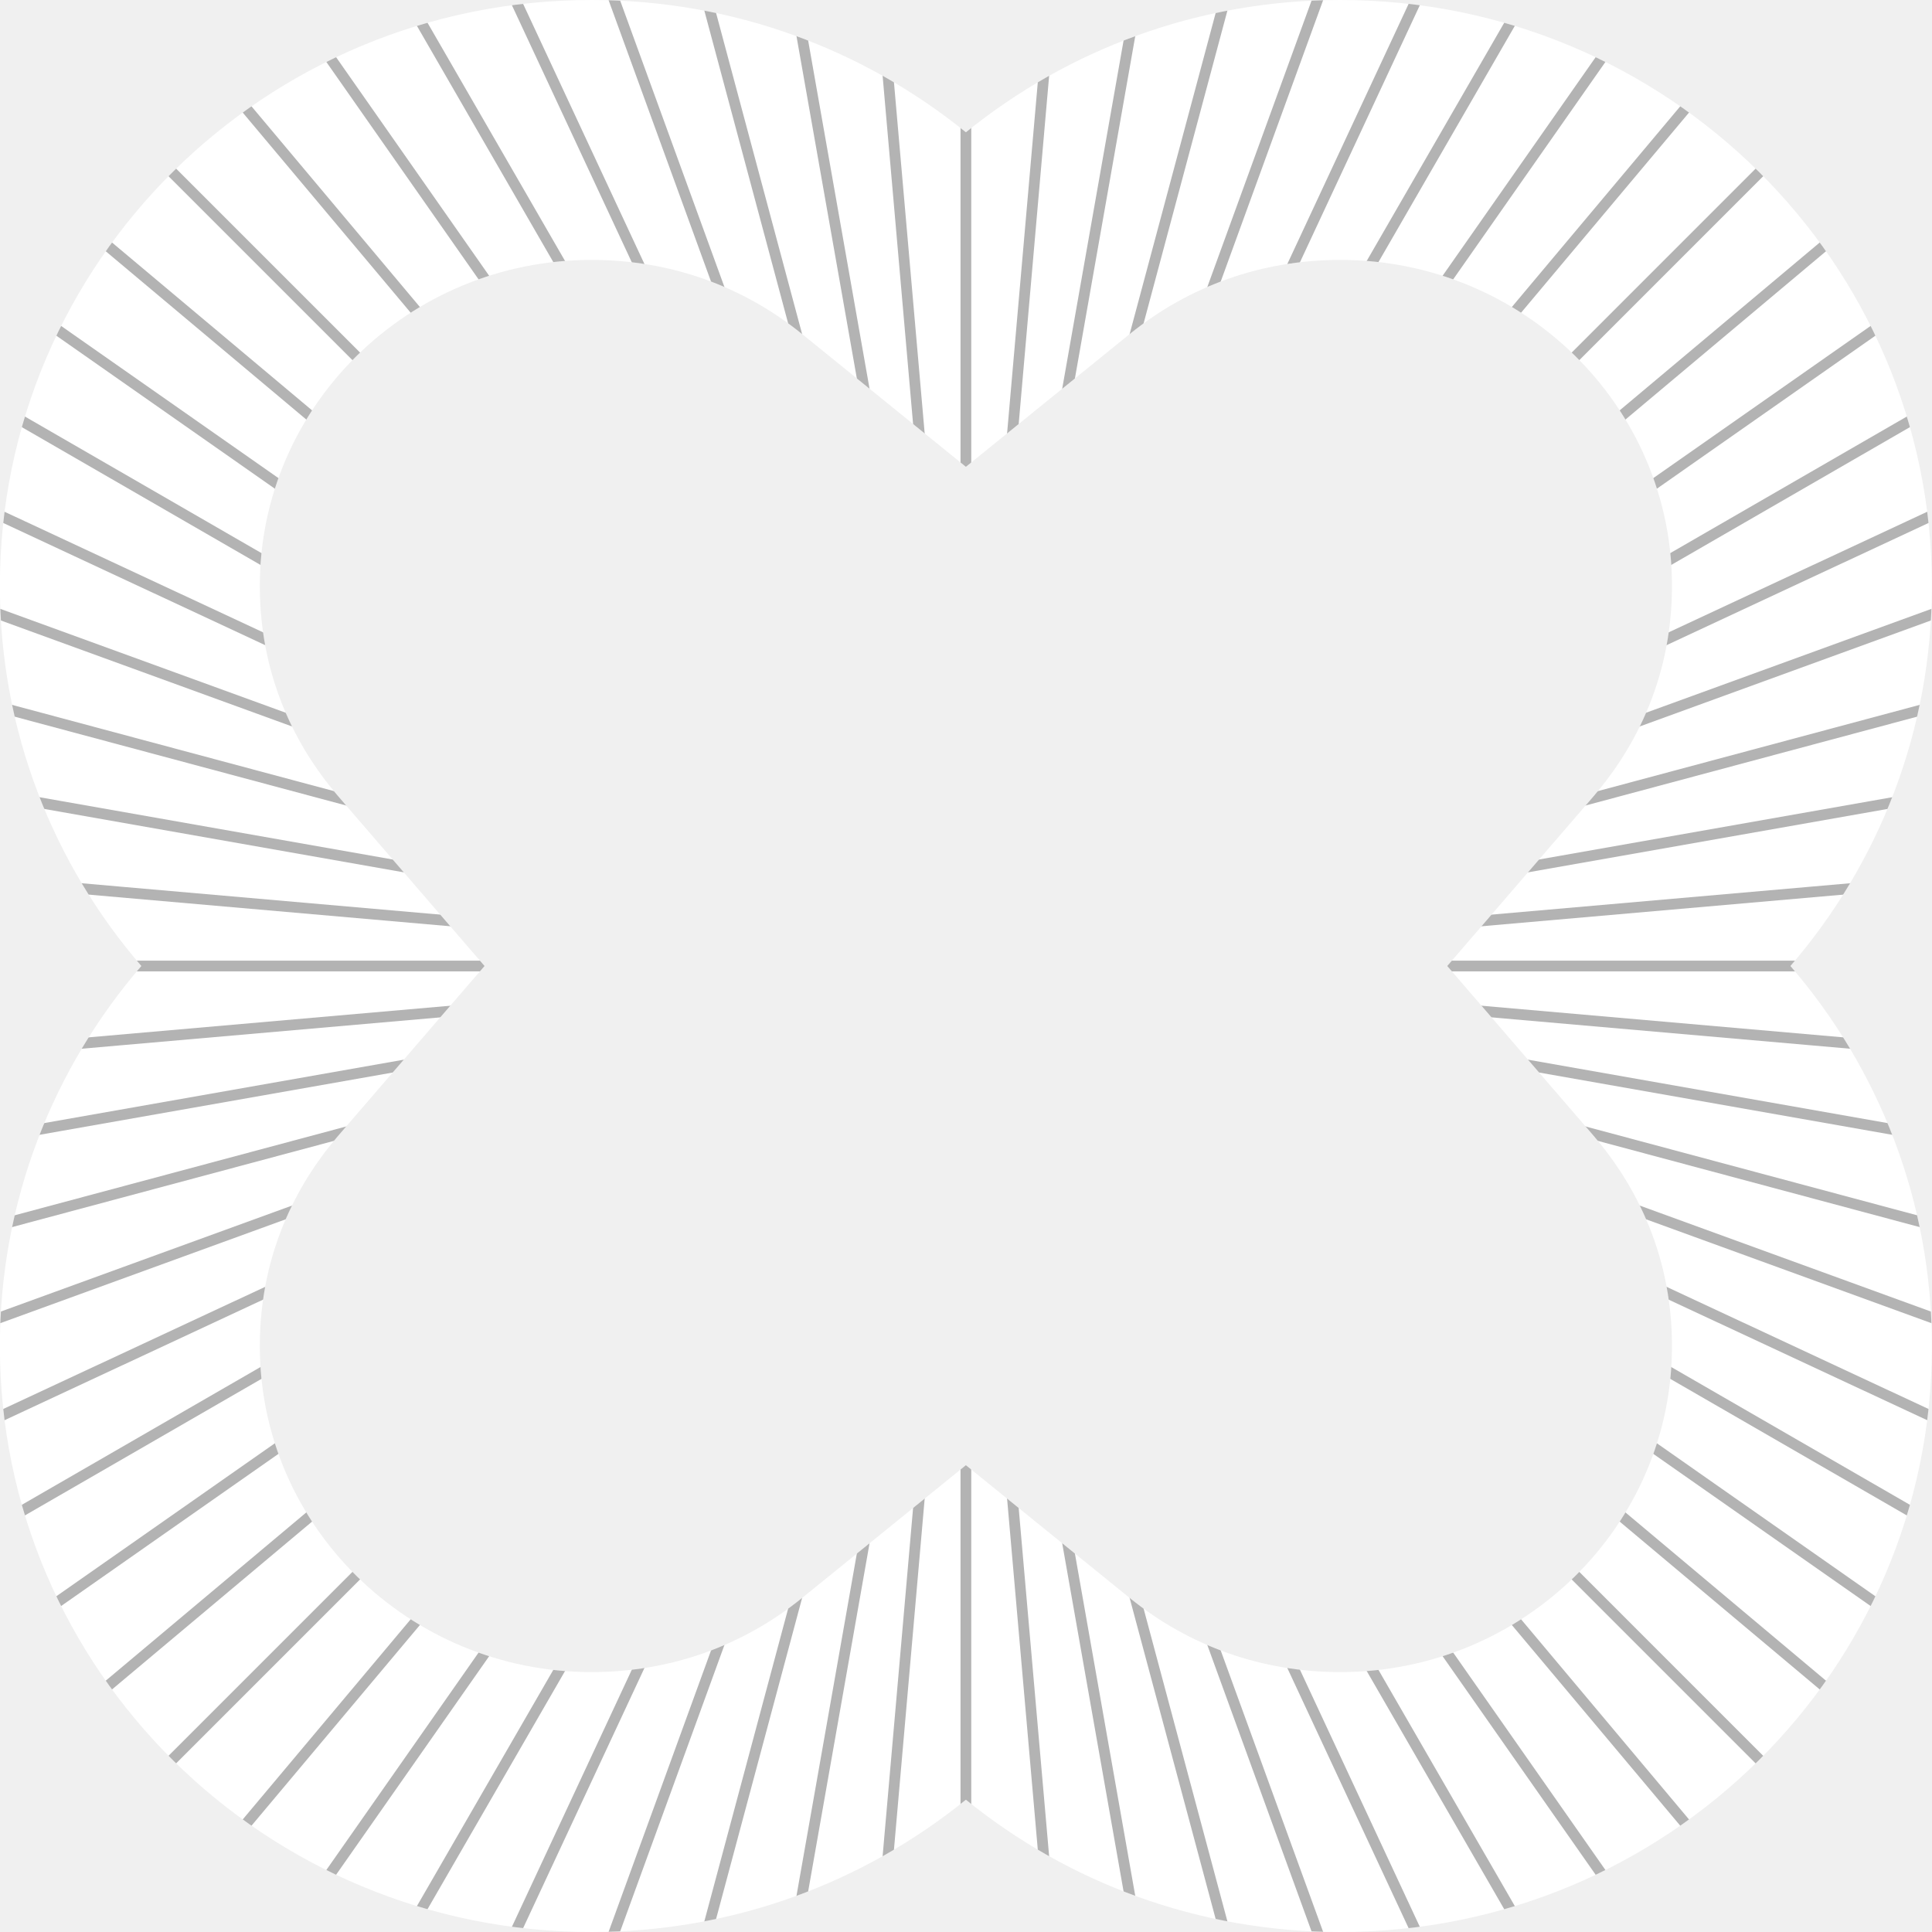
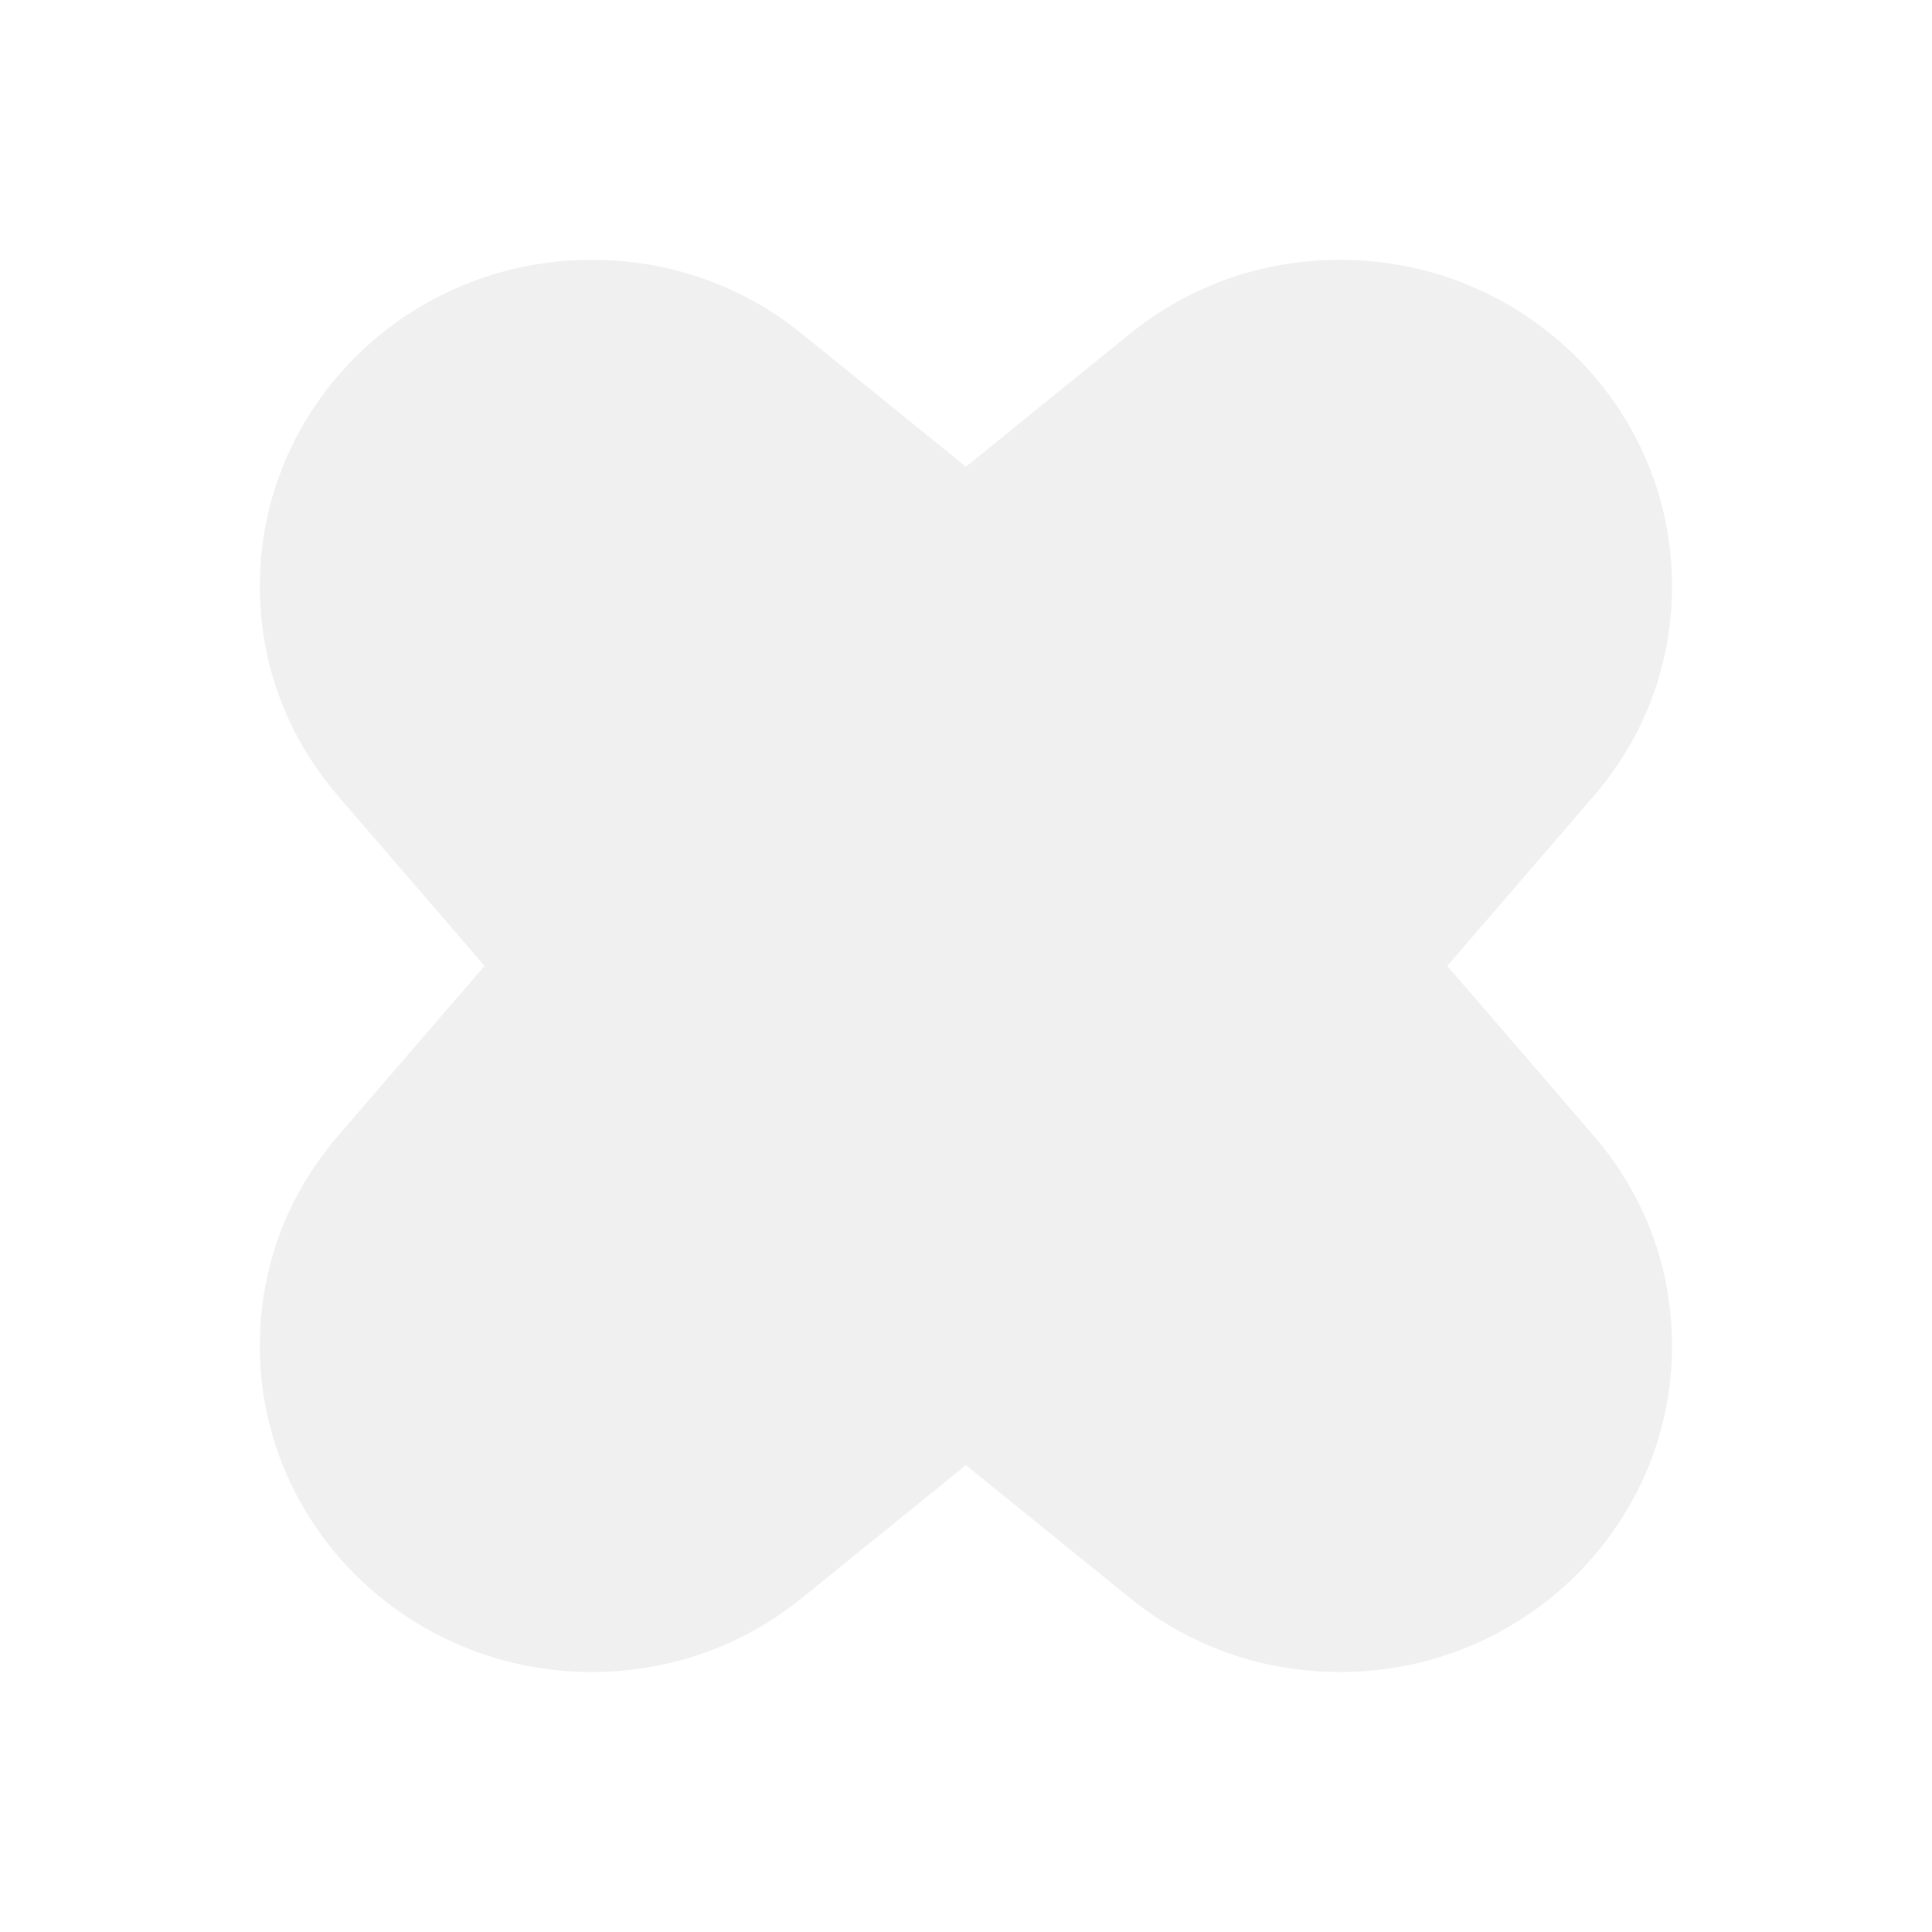
- <svg xmlns="http://www.w3.org/2000/svg" width="180" height="180" viewBox="0 0 180 180" fill="none">
-   <path d="M179.99 54.581C179.99 24.433 155.315 0 124.876 0C111.639 0 99.491 4.625 89.99 12.326C80.49 4.625 68.342 0 55.104 0C24.666 0 -0.01 24.433 -0.01 54.581C-0.01 68.101 4.954 80.467 13.171 90C4.954 99.533 -0.01 111.899 -0.01 125.419C-0.01 155.567 24.666 180 55.104 180C68.342 180 80.49 175.375 89.99 167.674C99.491 175.375 111.639 180 124.876 180C155.315 180 179.99 155.567 179.99 125.419C179.99 111.899 175.026 99.533 166.809 90C175.026 80.467 179.99 68.101 179.99 54.581ZM124.876 155.785C117.612 155.785 110.823 153.396 105.238 148.867L89.99 136.509L74.743 148.867C69.157 153.396 62.369 155.785 55.104 155.785C38.065 155.785 24.206 142.16 24.206 125.419C24.206 116.217 28.177 109.679 31.51 105.813L45.144 90L31.51 74.187C28.177 70.321 24.206 63.783 24.206 54.581C24.206 37.84 38.065 24.215 55.104 24.215C62.369 24.215 69.157 26.605 74.743 31.133L89.99 43.491L105.238 31.133C110.823 26.605 117.612 24.215 124.876 24.215C141.916 24.215 155.775 37.84 155.775 54.581C155.775 63.783 151.804 70.321 148.47 74.187L134.837 90L148.47 105.813C151.804 109.679 155.775 116.217 155.775 125.419C155.775 142.16 141.916 155.785 124.876 155.785Z" fill="white" />
-   <mask id="mask0_3126_6314" style="mask-type:luminance" maskUnits="userSpaceOnUse" x="-1" y="0" width="181" height="180">
-     <path d="M124.876 155.785C141.916 155.785 155.775 142.16 155.775 125.419C155.775 116.217 151.804 109.679 148.47 105.813L134.837 90L148.47 74.187C151.804 70.321 155.775 63.783 155.775 54.581C155.775 37.84 141.916 24.215 124.876 24.215C117.612 24.215 110.823 26.605 105.238 31.133L89.99 43.491L74.743 31.133C69.157 26.605 62.369 24.215 55.104 24.215C38.065 24.215 24.206 37.84 24.206 54.581C24.206 63.783 28.177 70.321 31.51 74.187L45.144 90L31.51 105.813C28.177 109.679 24.206 116.217 24.206 125.419C24.206 142.16 38.065 155.785 55.104 155.785C62.369 155.785 69.157 153.396 74.743 148.867L89.99 136.509L105.238 148.867C110.823 153.396 117.612 155.785 124.876 155.785ZM124.876 180C111.639 180 99.491 175.375 89.99 167.674C80.49 175.375 68.342 180 55.104 180C24.666 180 -0.01 155.567 -0.01 125.419C-0.01 111.899 4.954 99.533 13.171 90C4.954 80.467 -0.01 68.101 -0.01 54.581C-0.01 24.433 24.666 0 55.104 0C68.342 0 80.49 4.625 89.99 12.326C99.491 4.625 111.639 0 124.876 0C155.315 0 179.99 24.433 179.99 54.581C179.99 68.101 175.026 80.467 166.809 90C175.026 99.533 179.99 111.899 179.99 125.419C179.99 155.567 155.315 180 124.876 180Z" fill="white" />
+ <svg xmlns="http://www.w3.org/2000/svg" width="100%" height="100%" preserveAspectRatio="none" viewBox="0 0 180 180" fill="none">
+   <path fill-rule="evenodd" clip-rule="evenodd" d="M180 0H0V180H180V0ZM89.992 136.501L74.745 148.859C69.159 153.387 62.371 155.777 55.106 155.777C38.067 155.777 24.207 142.151 24.207 125.411C24.207 116.209 28.179 109.671 31.512 105.804L45.145 89.992L31.512 74.179C28.179 70.313 24.207 63.775 24.207 54.573C24.207 37.832 38.067 24.207 55.106 24.207C62.371 24.207 69.159 26.596 74.745 31.125L89.992 43.482L105.24 31.125C110.825 26.596 117.614 24.207 124.878 24.207C141.918 24.207 155.777 37.832 155.777 54.573C155.777 63.775 151.806 70.313 148.472 74.179L134.839 89.992L148.472 105.804C151.806 109.671 155.777 116.209 155.777 125.411C155.777 142.151 141.918 155.777 124.878 155.777C117.614 155.777 110.825 153.387 105.24 148.859L89.992 136.501Z" fill="white" />
+   <path d="M180 54.581C180 24.433 155.325 0 124.886 0C111.648 0 99.5 4.625 90 12.326C80.499 4.625 68.352 0 55.114 0C24.675 0 0 24.433 0 54.581C0 68.101 4.964 80.467 13.181 90C4.964 99.533 0 111.899 0 125.419C0 155.567 24.675 180 55.114 180C68.352 180 80.499 175.375 90 167.674C99.5 175.375 111.648 180 124.886 180C155.325 180 180 155.567 180 125.419C180 111.899 175.036 99.533 166.819 90C175.036 80.467 180 68.101 180 54.581ZM124.886 155.785C117.622 155.785 110.833 153.396 105.248 148.867L90 136.509L74.752 148.867C69.167 153.396 62.379 155.785 55.114 155.785C38.074 155.785 24.215 142.16 24.215 125.419C24.215 116.217 28.187 109.679 31.52 105.813L45.153 90L31.52 74.187C28.187 70.321 24.215 63.783 24.215 54.581C24.215 37.84 38.074 24.215 55.114 24.215C62.379 24.215 69.167 26.605 74.752 31.133L90 43.491L105.248 31.133C110.833 26.605 117.622 24.215 124.886 24.215C141.926 24.215 155.785 37.84 155.785 54.581C155.785 63.783 151.813 70.321 148.48 74.187L134.847 90L148.48 105.813C151.813 109.679 155.785 116.217 155.785 125.419C155.785 142.16 141.926 155.785 124.886 155.785Z" fill="current" />
+   <mask id="mask0_3125_6062" style="mask-type:luminance" maskUnits="userSpaceOnUse" x="0" y="0" width="180" height="180">
+     <path d="M124.886 155.785C141.926 155.785 155.785 142.16 155.785 125.419C155.785 116.217 151.813 109.679 148.48 105.813L134.847 90L148.48 74.187C151.813 70.321 155.785 63.783 155.785 54.581C155.785 37.84 141.926 24.215 124.886 24.215C117.622 24.215 110.833 26.605 105.248 31.133L90 43.491L74.752 31.133C69.167 26.605 62.379 24.215 55.114 24.215C38.074 24.215 24.215 37.84 24.215 54.581C24.215 63.783 28.187 70.321 31.52 74.187L45.153 90L31.52 105.813C28.187 109.679 24.215 116.217 24.215 125.419C24.215 142.16 38.074 155.785 55.114 155.785C62.379 155.785 69.167 153.396 74.752 148.867L90 136.509L105.248 148.867C110.833 153.396 117.622 155.785 124.886 155.785ZM124.886 180C111.648 180 99.5 175.375 90 167.674C80.499 175.375 68.352 180 55.114 180C24.675 180 0 155.567 0 125.419C0 111.899 4.964 99.533 13.181 90C4.964 80.467 0 68.101 0 54.581C0 24.433 24.675 0 55.114 0C68.352 0 80.499 4.625 90 12.326C99.5 4.625 111.648 0 124.886 0C155.325 0 180 24.433 180 54.581C180 68.101 175.036 80.467 166.819 90C175.036 99.533 180 111.899 180 125.419C180 155.567 155.325 180 124.886 180Z" fill="current" />
  </mask>
-   <g mask="url(#mask0_3126_6314)">
-     <path opacity="0.3" d="M89.99 90.001V-47.122" stroke="black" stroke-miterlimit="10" />
-     <path opacity="0.3" d="M89.991 90.001L78.037 -46.597" stroke="black" stroke-miterlimit="10" />
-     <path opacity="0.3" d="M89.99 90.001L66.179 -45.039" stroke="black" stroke-miterlimit="10" />
-     <path opacity="0.3" d="M89.991 90.001L54.499 -42.448" stroke="black" stroke-miterlimit="10" />
-     <path opacity="0.3" d="M89.991 90.001L43.086 -38.849" stroke="black" stroke-miterlimit="10" />
-     <path opacity="0.3" d="M89.991 90.001L32.035 -34.272" stroke="black" stroke-miterlimit="10" />
-     <path opacity="0.3" d="M89.991 90.001L21.43 -28.751" stroke="black" stroke-miterlimit="10" />
-     <path opacity="0.3" d="M89.991 90L11.34 -22.326" stroke="black" stroke-miterlimit="10" />
-     <path opacity="0.3" d="M89.99 90.001L1.847 -15.037" stroke="black" stroke-miterlimit="10" />
-     <path opacity="0.3" d="M89.99 90.001L-6.967 -6.957" stroke="black" stroke-miterlimit="10" />
-     <path opacity="0.3" d="M89.991 90.001L-15.055 1.857" stroke="black" stroke-miterlimit="10" />
-     <path opacity="0.3" d="M89.99 90.001L-22.336 11.35" stroke="black" stroke-miterlimit="10" />
-     <path opacity="0.3" d="M89.99 90.001L-28.761 21.439" stroke="black" stroke-miterlimit="10" />
-     <path opacity="0.3" d="M89.99 90.001L-34.282 32.046" stroke="black" stroke-miterlimit="10" />
-     <path opacity="0.3" d="M89.991 90.001L-38.859 43.105" stroke="black" stroke-miterlimit="10" />
-     <path opacity="0.3" d="M89.991 90.001L-42.459 54.51" stroke="black" stroke-miterlimit="10" />
-     <path opacity="0.3" d="M89.991 90.001L-45.05 66.189" stroke="black" stroke-miterlimit="10" />
-     <path opacity="0.3" d="M89.991 90.001L-46.607 78.047" stroke="black" stroke-miterlimit="10" />
-     <path opacity="0.3" d="M89.991 90.001H-47.132" stroke="black" stroke-miterlimit="10" />
-     <path opacity="0.3" d="M89.991 90.001L-46.607 101.947" stroke="black" stroke-miterlimit="10" />
-     <path opacity="0.3" d="M89.991 90.001L-45.05 113.813" stroke="black" stroke-miterlimit="10" />
-     <path opacity="0.3" d="M89.991 90.001L-42.459 125.484" stroke="black" stroke-miterlimit="10" />
-     <path opacity="0.3" d="M89.991 90.001L-38.859 136.898" stroke="black" stroke-miterlimit="10" />
-     <path opacity="0.3" d="M89.99 90.001L-34.282 147.948" stroke="black" stroke-miterlimit="10" />
-     <path opacity="0.3" d="M89.99 90.001L-28.761 158.554" stroke="black" stroke-miterlimit="10" />
-     <path opacity="0.3" d="M89.99 90.001L-22.336 168.644" stroke="black" stroke-miterlimit="10" />
-     <path opacity="0.3" d="M89.991 90.001L-15.055 178.136" stroke="black" stroke-miterlimit="10" />
-     <path opacity="0.3" d="M89.99 90.001L-6.967 186.959" stroke="black" stroke-miterlimit="10" />
-     <path opacity="0.3" d="M89.99 90.001L1.847 195.039" stroke="black" stroke-miterlimit="10" />
-     <path opacity="0.3" d="M89.991 90.001L11.34 202.319" stroke="black" stroke-miterlimit="10" />
-     <path opacity="0.3" d="M89.991 90.001L21.43 208.744" stroke="black" stroke-miterlimit="10" />
-     <path opacity="0.3" d="M89.991 90.001L32.035 214.274" stroke="black" stroke-miterlimit="10" />
-     <path opacity="0.3" d="M89.991 90.001L43.086 218.85" stroke="black" stroke-miterlimit="10" />
-     <path opacity="0.3" d="M89.991 90.001L54.499 222.442" stroke="black" stroke-miterlimit="10" />
-     <path opacity="0.3" d="M89.99 90.001L66.179 225.033" stroke="black" stroke-miterlimit="10" />
-     <path opacity="0.3" d="M89.991 90.001L78.037 226.591" stroke="black" stroke-miterlimit="10" />
-     <path opacity="0.3" d="M89.99 90.001V227.116" stroke="black" stroke-miterlimit="10" />
-     <path opacity="0.3" d="M89.99 90.001L101.937 226.591" stroke="black" stroke-miterlimit="10" />
-     <path opacity="0.3" d="M89.99 90.001L113.794 225.033" stroke="black" stroke-miterlimit="10" />
-     <path opacity="0.3" d="M89.99 90.001L125.474 222.442" stroke="black" stroke-miterlimit="10" />
-     <path opacity="0.3" d="M89.99 90.001L136.887 218.85" stroke="black" stroke-miterlimit="10" />
-     <path opacity="0.3" d="M89.99 90.001L147.938 214.274" stroke="black" stroke-miterlimit="10" />
-     <path opacity="0.3" d="M89.99 90.001L158.544 208.744" stroke="black" stroke-miterlimit="10" />
-     <path opacity="0.3" d="M89.99 90.001L168.634 202.319" stroke="black" stroke-miterlimit="10" />
-     <path opacity="0.3" d="M89.99 90.001L178.126 195.039" stroke="black" stroke-miterlimit="10" />
-     <path opacity="0.3" d="M89.99 90.001L186.94 186.959" stroke="black" stroke-miterlimit="10" />
-     <path opacity="0.3" d="M89.99 90.001L195.028 178.136" stroke="black" stroke-miterlimit="10" />
-     <path opacity="0.3" d="M89.99 90.001L202.309 168.644" stroke="black" stroke-miterlimit="10" />
-     <path opacity="0.3" d="M89.99 90.001L208.734 158.554" stroke="black" stroke-miterlimit="10" />
-     <path opacity="0.3" d="M89.99 90.001L214.255 147.948" stroke="black" stroke-miterlimit="10" />
-     <path opacity="0.3" d="M89.99 90.001L218.832 136.898" stroke="black" stroke-miterlimit="10" />
-     <path opacity="0.3" d="M89.99 90.001L222.432 125.484" stroke="black" stroke-miterlimit="10" />
-     <path opacity="0.3" d="M89.99 90.001L225.023 113.813" stroke="black" stroke-miterlimit="10" />
-     <path opacity="0.3" d="M89.99 90.001L226.581 101.947" stroke="black" stroke-miterlimit="10" />
-     <path opacity="0.3" d="M89.99 90.001H227.105" stroke="black" stroke-miterlimit="10" />
-     <path opacity="0.3" d="M89.99 90.001L226.581 78.047" stroke="black" stroke-miterlimit="10" />
-     <path opacity="0.3" d="M89.99 90.001L225.023 66.189" stroke="black" stroke-miterlimit="10" />
-     <path opacity="0.3" d="M89.99 90.001L222.432 54.51" stroke="black" stroke-miterlimit="10" />
-     <path opacity="0.3" d="M89.99 90.001L218.832 43.105" stroke="black" stroke-miterlimit="10" />
-     <path opacity="0.3" d="M89.99 90.001L214.255 32.046" stroke="black" stroke-miterlimit="10" />
-     <path opacity="0.3" d="M89.99 90.001L208.734 21.439" stroke="black" stroke-miterlimit="10" />
-     <path opacity="0.3" d="M89.99 90.001L202.309 11.35" stroke="black" stroke-miterlimit="10" />
-     <path opacity="0.3" d="M89.99 90.001L195.028 1.857" stroke="black" stroke-miterlimit="10" />
-     <path opacity="0.3" d="M89.99 90.001L186.94 -6.957" stroke="black" stroke-miterlimit="10" />
-     <path opacity="0.3" d="M89.99 90.001L178.126 -15.037" stroke="black" stroke-miterlimit="10" />
-     <path opacity="0.3" d="M89.99 90L168.634 -22.326" stroke="black" stroke-miterlimit="10" />
-     <path opacity="0.3" d="M89.99 90.001L158.544 -28.751" stroke="black" stroke-miterlimit="10" />
-     <path opacity="0.3" d="M89.99 90.001L147.938 -34.272" stroke="black" stroke-miterlimit="10" />
-     <path opacity="0.3" d="M89.99 90.001L136.887 -38.849" stroke="black" stroke-miterlimit="10" />
-     <path opacity="0.3" d="M89.99 90.001L125.474 -42.448" stroke="black" stroke-miterlimit="10" />
-     <path opacity="0.3" d="M89.99 90.001L113.794 -45.039" stroke="black" stroke-miterlimit="10" />
-     <path opacity="0.3" d="M89.99 90.001L101.937 -46.597" stroke="black" stroke-miterlimit="10" />
+   <g mask="url(#mask0_3125_6062)">
+     <path opacity="1" d="M90 90.001V-47.122" stroke="white" stroke-miterlimit="10" />
+     <path opacity="1" d="M90.001 90.001L78.046 -46.597" stroke="white" stroke-miterlimit="10" />
+     <path opacity="1" d="M90 90.001L66.189 -45.039" stroke="white" stroke-miterlimit="10" />
+     <path opacity="1" d="M90.001 90.001L54.509 -42.448" stroke="white" stroke-miterlimit="10" />
+     <path opacity="1" d="M90.001 90.001L43.096 -38.849" stroke="white" stroke-miterlimit="10" />
+     <path opacity="1" d="M90 90.001L32.045 -34.272" stroke="white" stroke-miterlimit="10" />
+     <path opacity="1" d="M90.001 90.001L21.439 -28.751" stroke="white" stroke-miterlimit="10" />
+     <path opacity="1" d="M90.001 90L11.35 -22.326" stroke="white" stroke-miterlimit="10" />
+     <path opacity="1" d="M90 90.001L1.857 -15.037" stroke="white" stroke-miterlimit="10" />
+     <path opacity="1" d="M90 90.001L-6.958 -6.957" stroke="white" stroke-miterlimit="10" />
+     <path opacity="1" d="M90.001 90.001L-15.045 1.857" stroke="white" stroke-miterlimit="10" />
+     <path opacity="1" d="M90 90.001L-22.326 11.35" stroke="white" stroke-miterlimit="10" />
+     <path opacity="1" d="M90 90.001L-28.751 21.439" stroke="white" stroke-miterlimit="10" />
+     <path opacity="1" d="M90 90.001L-34.272 32.046" stroke="white" stroke-miterlimit="10" />
+     <path opacity="1" d="M90 90.001L-38.849 43.105" stroke="white" stroke-miterlimit="10" />
+     <path opacity="1" d="M90 90.001L-42.449 54.51" stroke="white" stroke-miterlimit="10" />
+     <path opacity="1" d="M90 90.001L-45.04 66.189" stroke="white" stroke-miterlimit="10" />
+     <path opacity="1" d="M90.001 90.001L-46.597 78.047" stroke="white" stroke-miterlimit="10" />
+     <path opacity="1" d="M90 90.001H-47.123" stroke="white" stroke-miterlimit="10" />
+     <path opacity="1" d="M90.001 90.001L-46.597 101.947" stroke="white" stroke-miterlimit="10" />
+     <path opacity="1" d="M90 90.001L-45.04 113.813" stroke="white" stroke-miterlimit="10" />
+     <path opacity="1" d="M90 90.001L-42.449 125.484" stroke="white" stroke-miterlimit="10" />
+     <path opacity="1" d="M90 90.001L-38.849 136.898" stroke="white" stroke-miterlimit="10" />
+     <path opacity="1" d="M90 90.001L-34.272 147.948" stroke="white" stroke-miterlimit="10" />
+     <path opacity="1" d="M90 90.001L-28.751 158.554" stroke="white" stroke-miterlimit="10" />
+     <path opacity="1" d="M90 90.001L-22.326 168.644" stroke="white" stroke-miterlimit="10" />
+     <path opacity="1" d="M90.001 90.001L-15.045 178.136" stroke="white" stroke-miterlimit="10" />
+     <path opacity="1" d="M90 90.001L-6.958 186.959" stroke="white" stroke-miterlimit="10" />
+     <path opacity="1" d="M90 90.001L1.857 195.039" stroke="white" stroke-miterlimit="10" />
+     <path opacity="1" d="M90.001 90.001L11.35 202.319" stroke="white" stroke-miterlimit="10" />
+     <path opacity="1" d="M90.001 90.001L21.439 208.744" stroke="white" stroke-miterlimit="10" />
+     <path opacity="1" d="M90 90.001L32.045 214.274" stroke="white" stroke-miterlimit="10" />
+     <path opacity="1" d="M90.001 90.001L43.096 218.85" stroke="white" stroke-miterlimit="10" />
+     <path opacity="1" d="M90.001 90.001L54.509 222.442" stroke="white" stroke-miterlimit="10" />
+     <path opacity="1" d="M90 90.001L66.189 225.033" stroke="white" stroke-miterlimit="10" />
+     <path opacity="1" d="M90.001 90.001L78.046 226.591" stroke="white" stroke-miterlimit="10" />
+     <path opacity="1" d="M90 90.001V227.116" stroke="white" stroke-miterlimit="10" />
+     <path opacity="1" d="M90 90.001L101.946 226.591" stroke="white" stroke-miterlimit="10" />
+     <path opacity="1" d="M90 90.001L113.804 225.033" stroke="white" stroke-miterlimit="10" />
+     <path opacity="1" d="M90 90.001L125.484 222.442" stroke="white" stroke-miterlimit="10" />
+     <path opacity="1" d="M90 90.001L136.897 218.85" stroke="white" stroke-miterlimit="10" />
+     <path opacity="1" d="M90 90.001L147.947 214.274" stroke="white" stroke-miterlimit="10" />
+     <path opacity="1" d="M90 90.001L158.554 208.744" stroke="white" stroke-miterlimit="10" />
+     <path opacity="1" d="M90 90.001L168.643 202.319" stroke="white" stroke-miterlimit="10" />
+     <path opacity="1" d="M90 90.001L178.136 195.039" stroke="white" stroke-miterlimit="10" />
+     <path opacity="1" d="M90 90.001L186.95 186.959" stroke="white" stroke-miterlimit="10" />
+     <path opacity="1" d="M90 90.001L195.038 178.136" stroke="white" stroke-miterlimit="10" />
+     <path opacity="1" d="M90 90.001L202.319 168.644" stroke="white" stroke-miterlimit="10" />
+     <path opacity="1" d="M90 90.001L208.744 158.554" stroke="white" stroke-miterlimit="10" />
+     <path opacity="1" d="M90 90.001L214.265 147.948" stroke="white" stroke-miterlimit="10" />
+     <path opacity="1" d="M90 90.001L218.842 136.898" stroke="white" stroke-miterlimit="10" />
+     <path opacity="1" d="M90 90.001L222.442 125.484" stroke="white" stroke-miterlimit="10" />
+     <path opacity="1" d="M90 90.001L225.033 113.813" stroke="white" stroke-miterlimit="10" />
+     <path opacity="1" d="M90 90.001L226.59 101.947" stroke="white" stroke-miterlimit="10" />
+     <path opacity="1" d="M90 90.001H227.115" stroke="white" stroke-miterlimit="10" />
+     <path opacity="1" d="M90 90.001L226.59 78.047" stroke="white" stroke-miterlimit="10" />
+     <path opacity="1" d="M90 90.001L225.033 66.189" stroke="white" stroke-miterlimit="10" />
+     <path opacity="1" d="M90 90.001L222.442 54.51" stroke="white" stroke-miterlimit="10" />
+     <path opacity="1" d="M90 90.001L218.842 43.105" stroke="white" stroke-miterlimit="10" />
+     <path opacity="1" d="M90 90.001L214.265 32.046" stroke="white" stroke-miterlimit="10" />
+     <path opacity="1" d="M90 90.001L208.744 21.439" stroke="white" stroke-miterlimit="10" />
+     <path opacity="1" d="M90 90.001L202.319 11.35" stroke="white" stroke-miterlimit="10" />
+     <path opacity="1" d="M90 90.001L195.038 1.857" stroke="white" stroke-miterlimit="10" />
+     <path opacity="1" d="M90 90.001L186.95 -6.957" stroke="white" stroke-miterlimit="10" />
+     <path opacity="1" d="M90 90.001L178.136 -15.037" stroke="white" stroke-miterlimit="10" />
+     <path opacity="1" d="M90 90L168.643 -22.326" stroke="white" stroke-miterlimit="10" />
+     <path opacity="1" d="M90 90.001L158.554 -28.751" stroke="white" stroke-miterlimit="10" />
+     <path opacity="1" d="M90 90.001L147.947 -34.272" stroke="white" stroke-miterlimit="10" />
+     <path opacity="1" d="M90 90.001L136.897 -38.849" stroke="white" stroke-miterlimit="10" />
+     <path opacity="1" d="M90 90.001L125.484 -42.448" stroke="white" stroke-miterlimit="10" />
+     <path opacity="1" d="M90 90.001L113.804 -45.039" stroke="white" stroke-miterlimit="10" />
+     <path opacity="1" d="M90 90.001L101.946 -46.597" stroke="white" stroke-miterlimit="10" />
  </g>
</svg>
